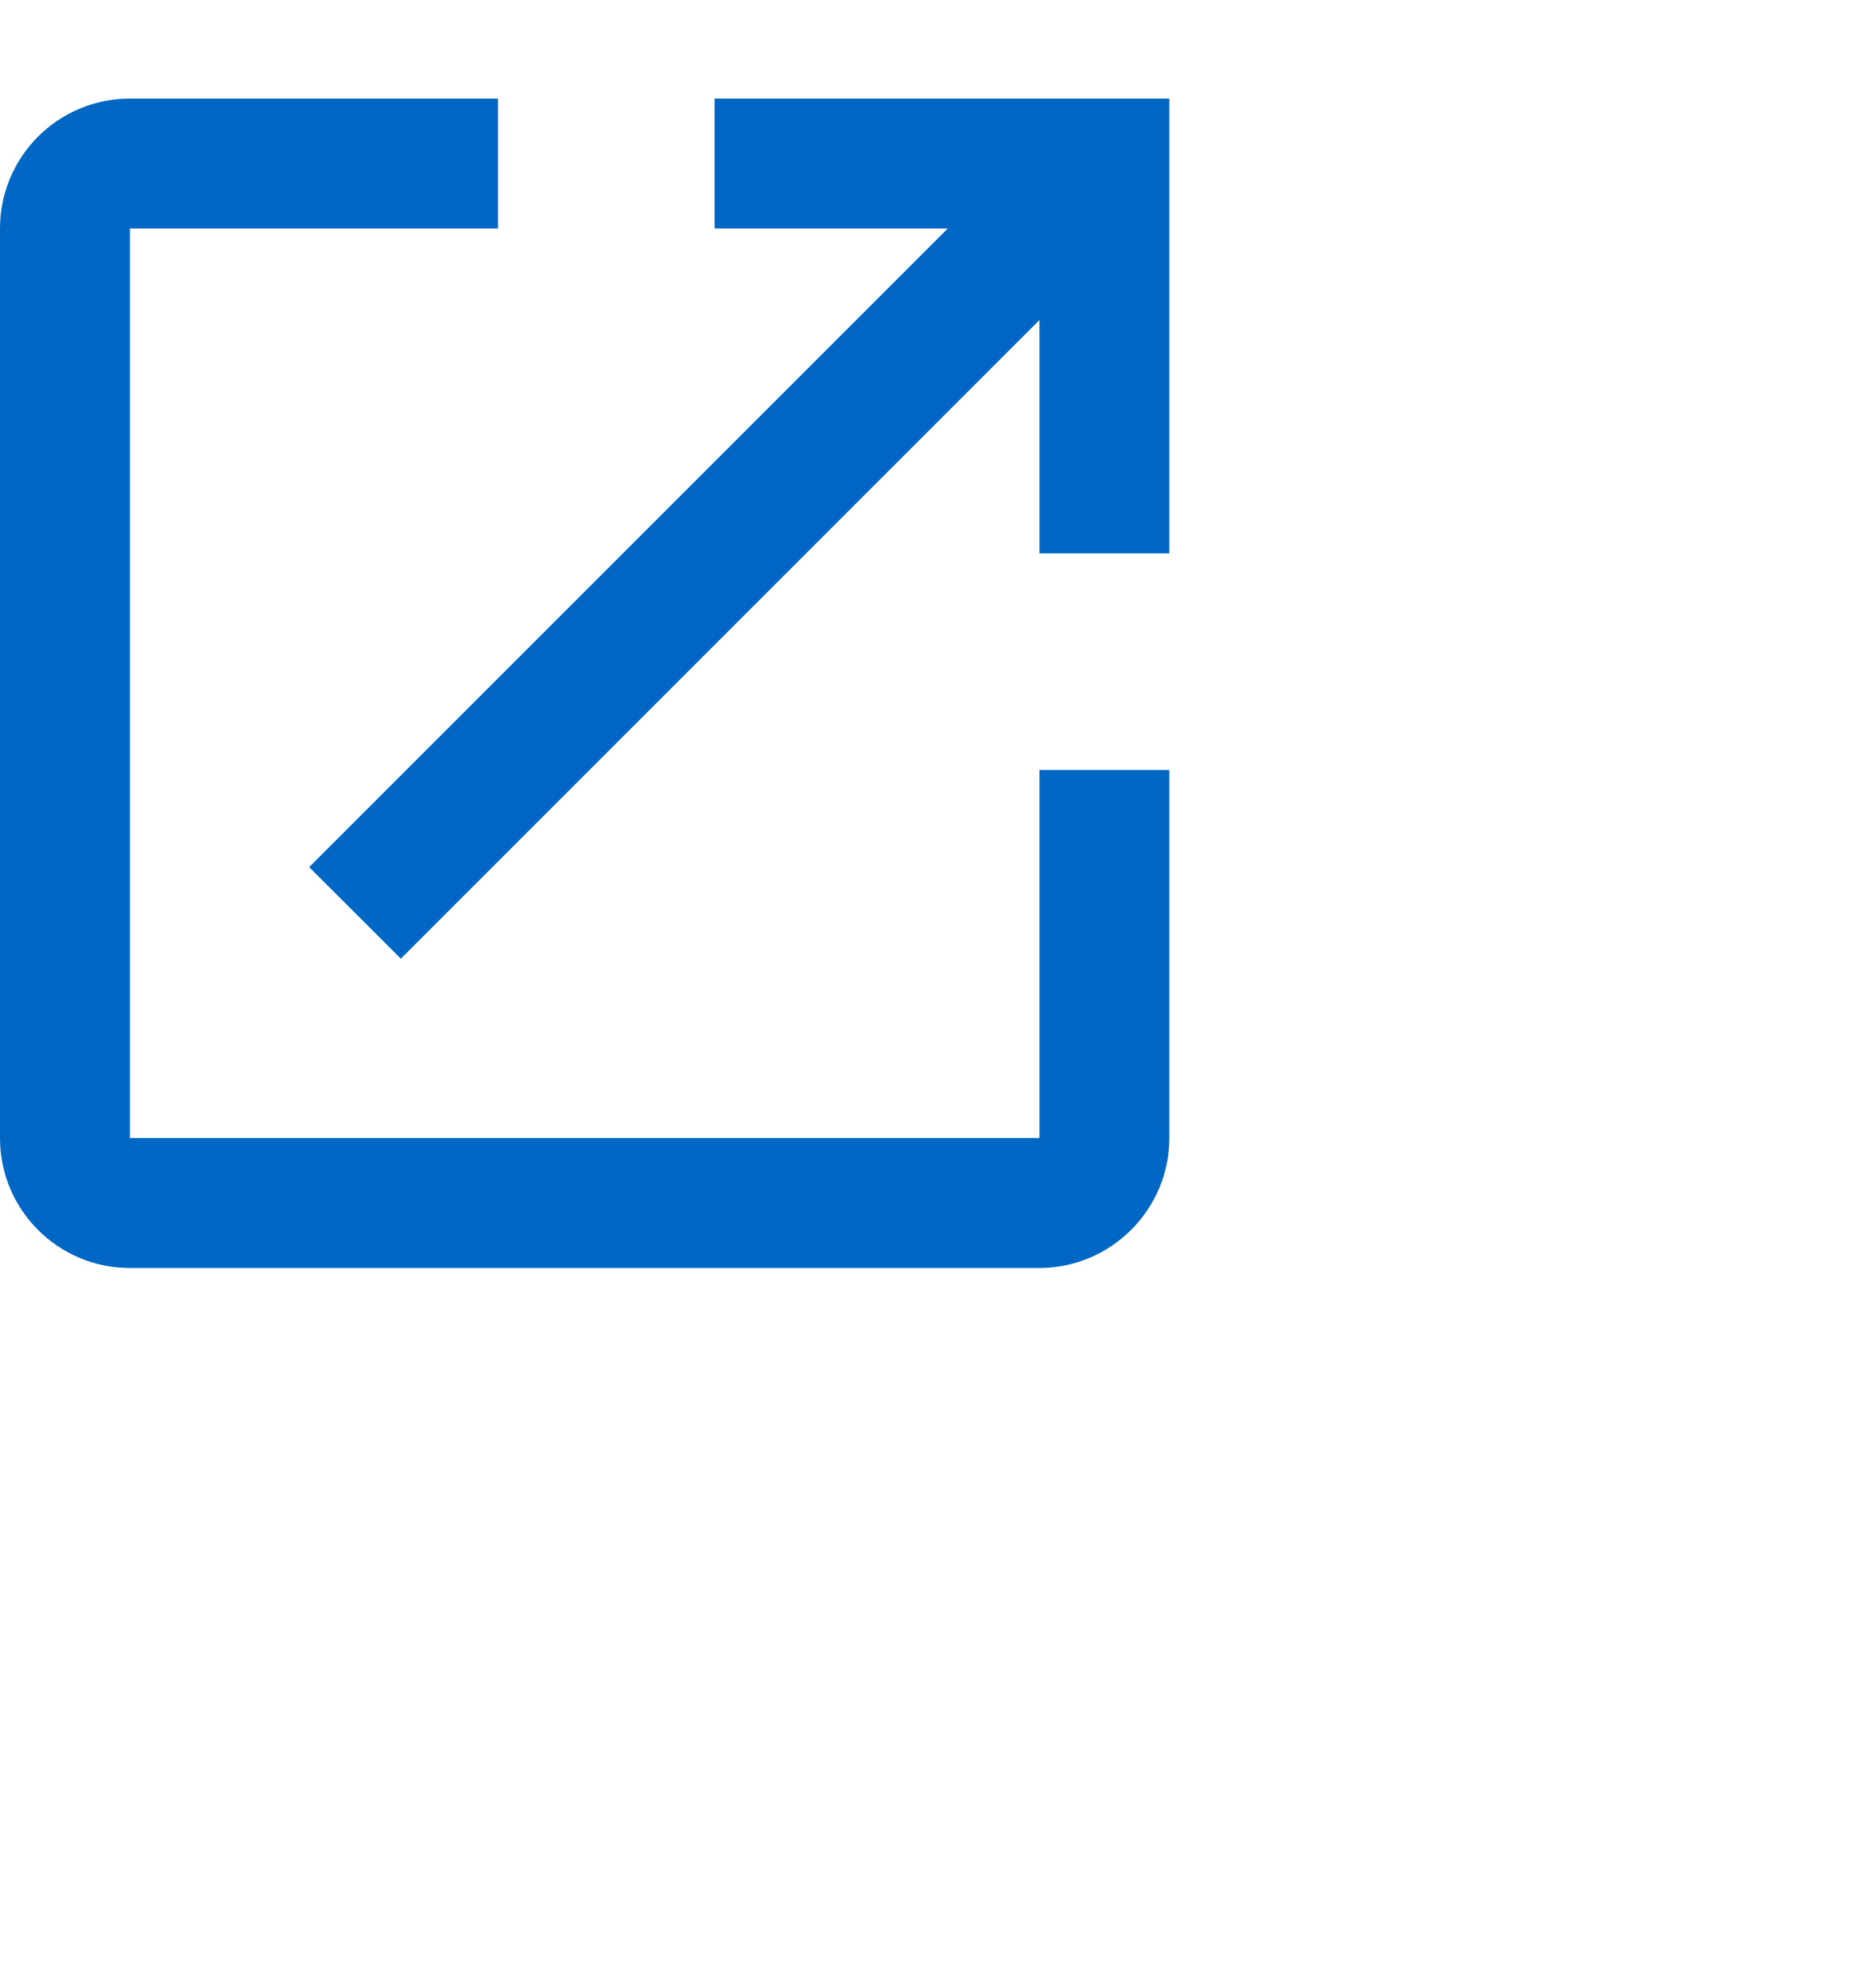
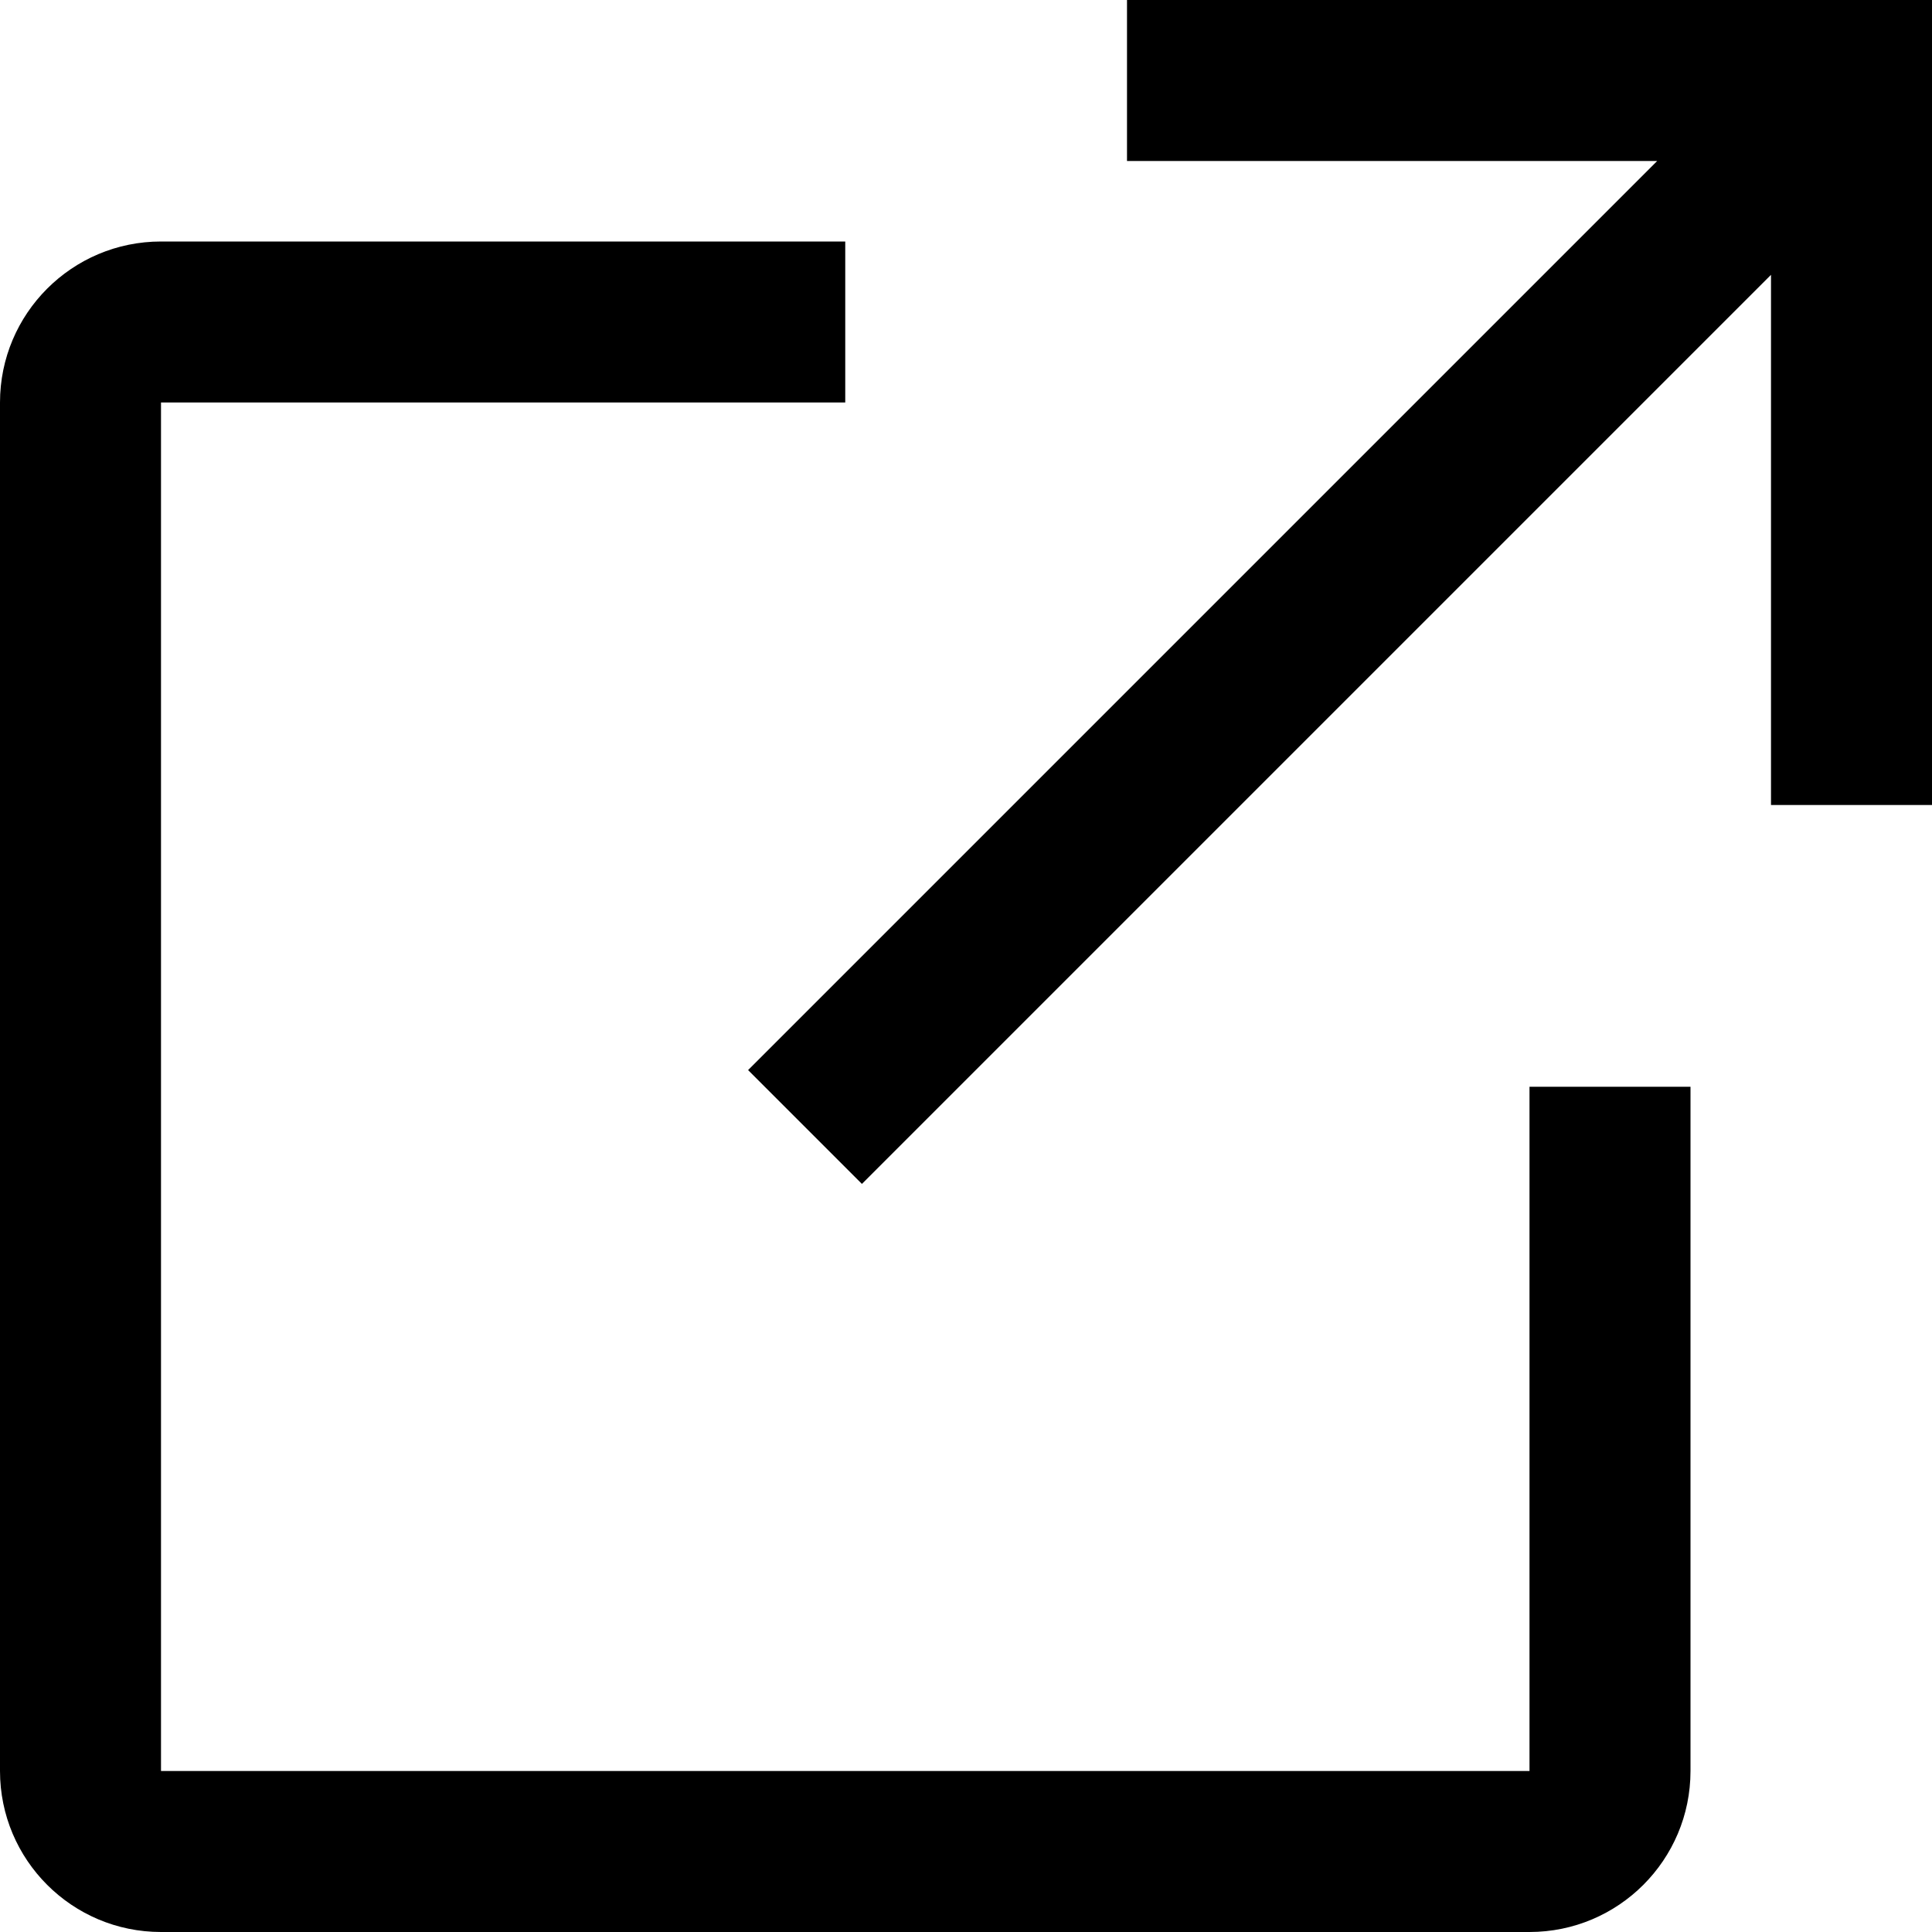
- <svg xmlns="http://www.w3.org/2000/svg" width="16" height="17" viewBox="0 0 16 17" fill="none">
-   <path fill-rule="evenodd" clip-rule="evenodd" d="M1.111 9.732H8.889V6.584H10V9.732C10 10.343 9.5 10.843 8.889 10.843H1.111C0.494 10.843 0 10.343 0 9.732V1.954C0 1.343 0.494 0.843 1.111 0.843H4.259V1.954H1.111V9.732ZM6.111 1.954V0.843H10V4.732H8.889V2.737L3.428 8.198L2.644 7.415L8.105 1.954H6.111Z" fill="#0067C5" />
+ <svg xmlns="http://www.w3.org/2000/svg" width=".8em" height=".8em" viewBox="0 0 24 24" fill="none">
+   <path fill-rule="evenodd" clip-rule="evenodd" d="M20.586 2H14V0h10v10h-2V3.414L10.707 14.707l-1.414-1.414L20.586 2zM0 5a2 2 0 012-2h8.5v2H2v17h17v-8.5h2V22a2 2 0 01-2 2H2a2 2 0 01-2-2V5z" fill="currentColor" />
</svg>
